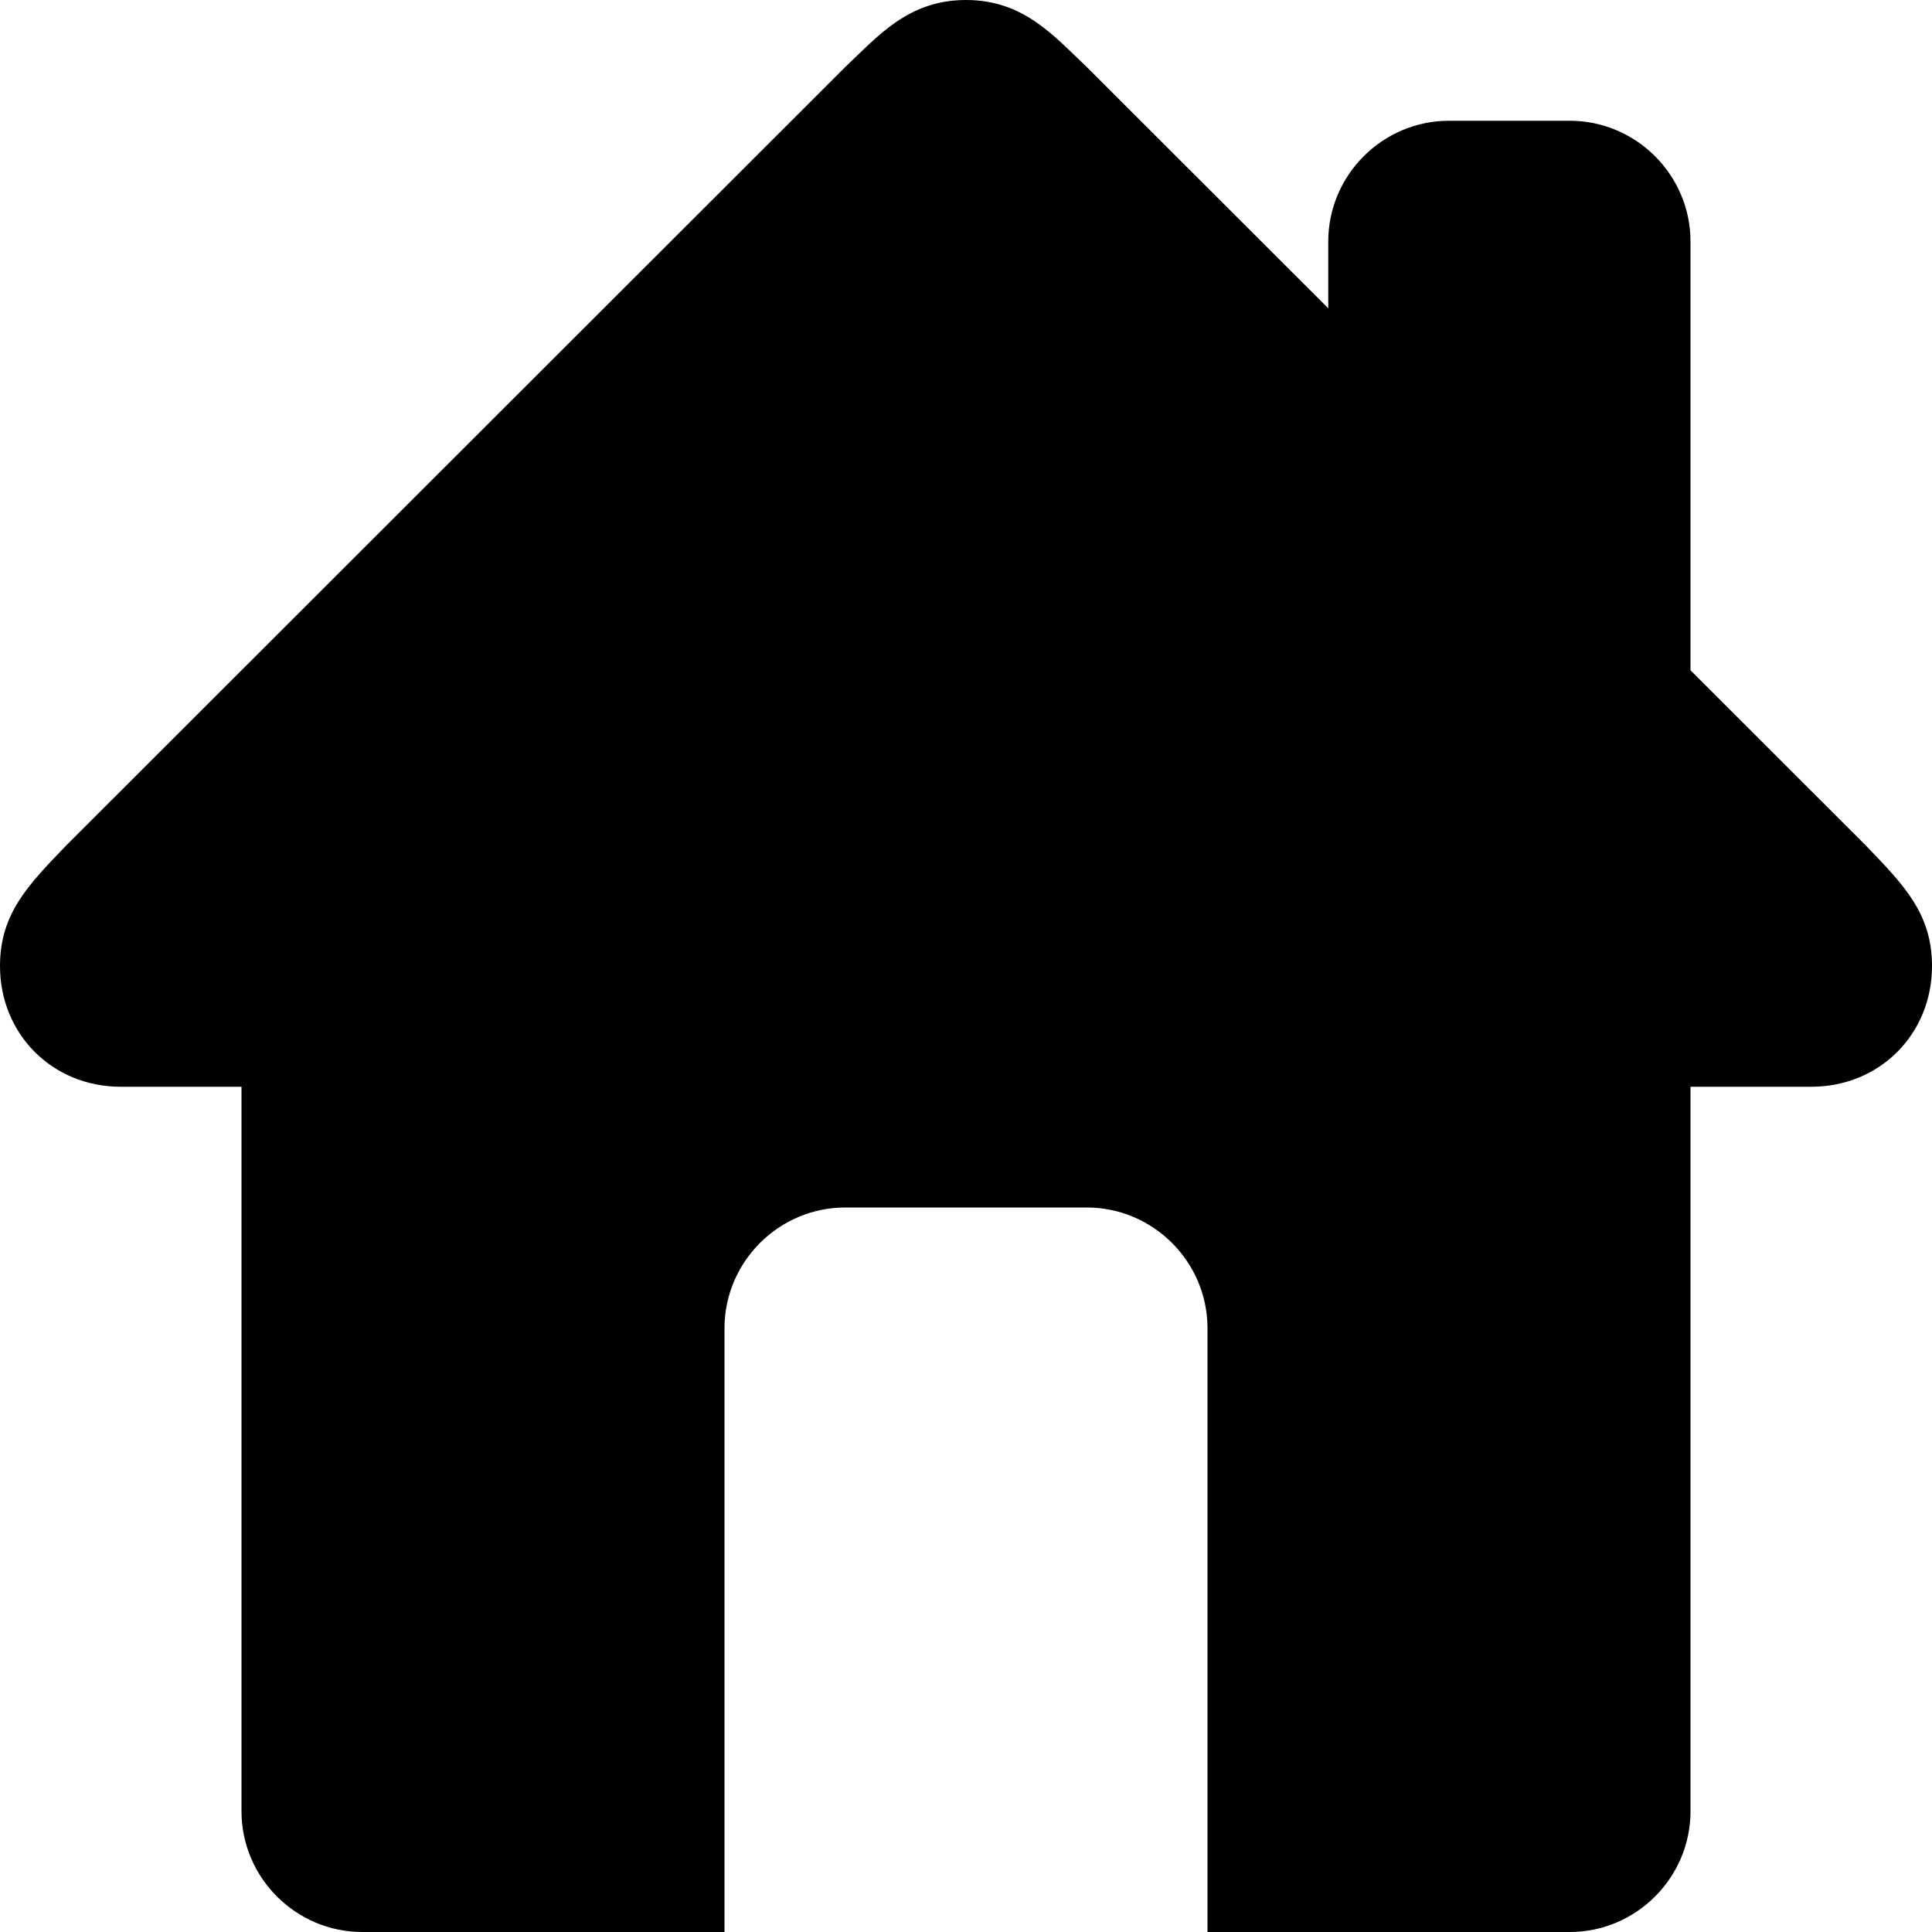
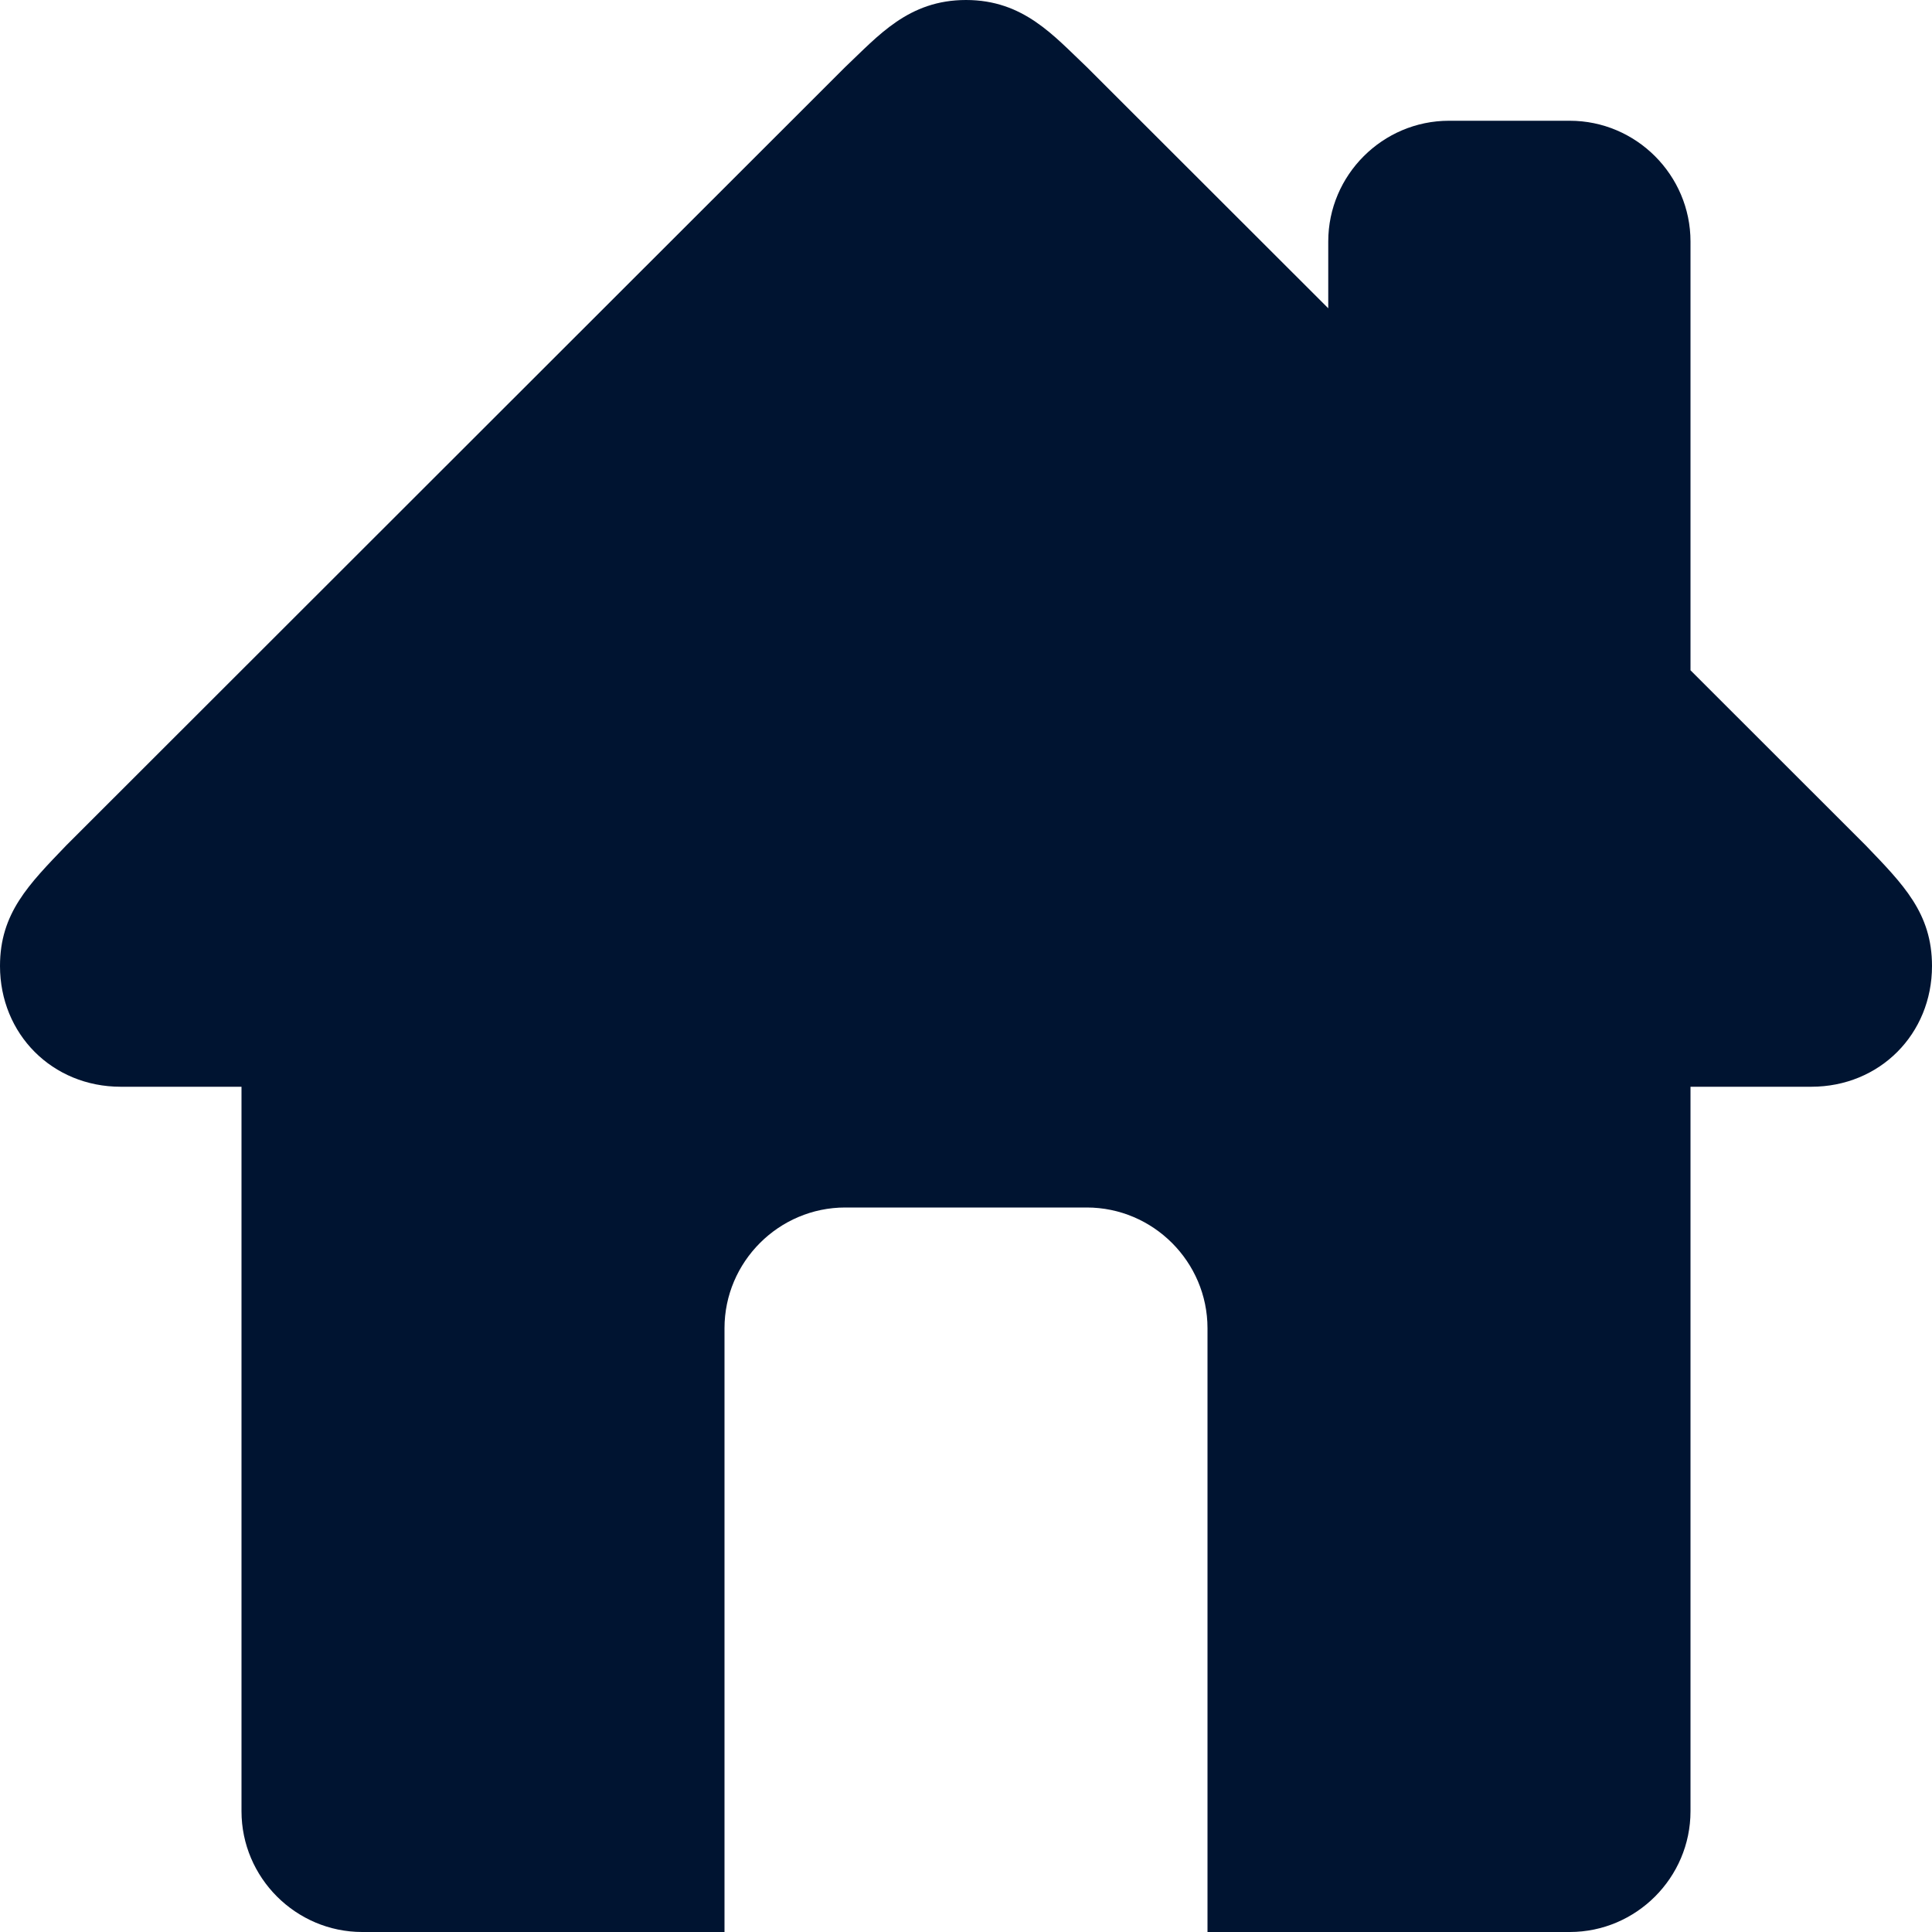
- <svg xmlns="http://www.w3.org/2000/svg" height="100px" id="Layer_1" style="enable-background:new 0 0 16 16;" version="1.1" viewBox="0 0 16 16" width="100px" xml:space="preserve">
+ <svg xmlns="http://www.w3.org/2000/svg" height="100px" id="Layer_1" style="enable-background:new 0 0 16 16;" fill="#001431" version="1.1" viewBox="0 0 16 16" width="100px" xml:space="preserve">
  <path d="M15.45,7L14,5.551V2c0-0.55-0.45-1-1-1h-1c-0.55,0-1,0.45-1,1v0.553L9,0.555C8.727,0.297,8.477,0,8,0S7.273,0.297,7,0.555  L0.55,7C0.238,7.325,0,7.562,0,8c0,0.563,0.432,1,1,1h1v6c0,0.55,0.45,1,1,1h3v-5c0-0.55,0.45-1,1-1h2c0.55,0,1,0.45,1,1v5h3  c0.55,0,1-0.45,1-1V9h1c0.568,0,1-0.437,1-1C16,7.562,15.762,7.325,15.45,7z" />
</svg>
